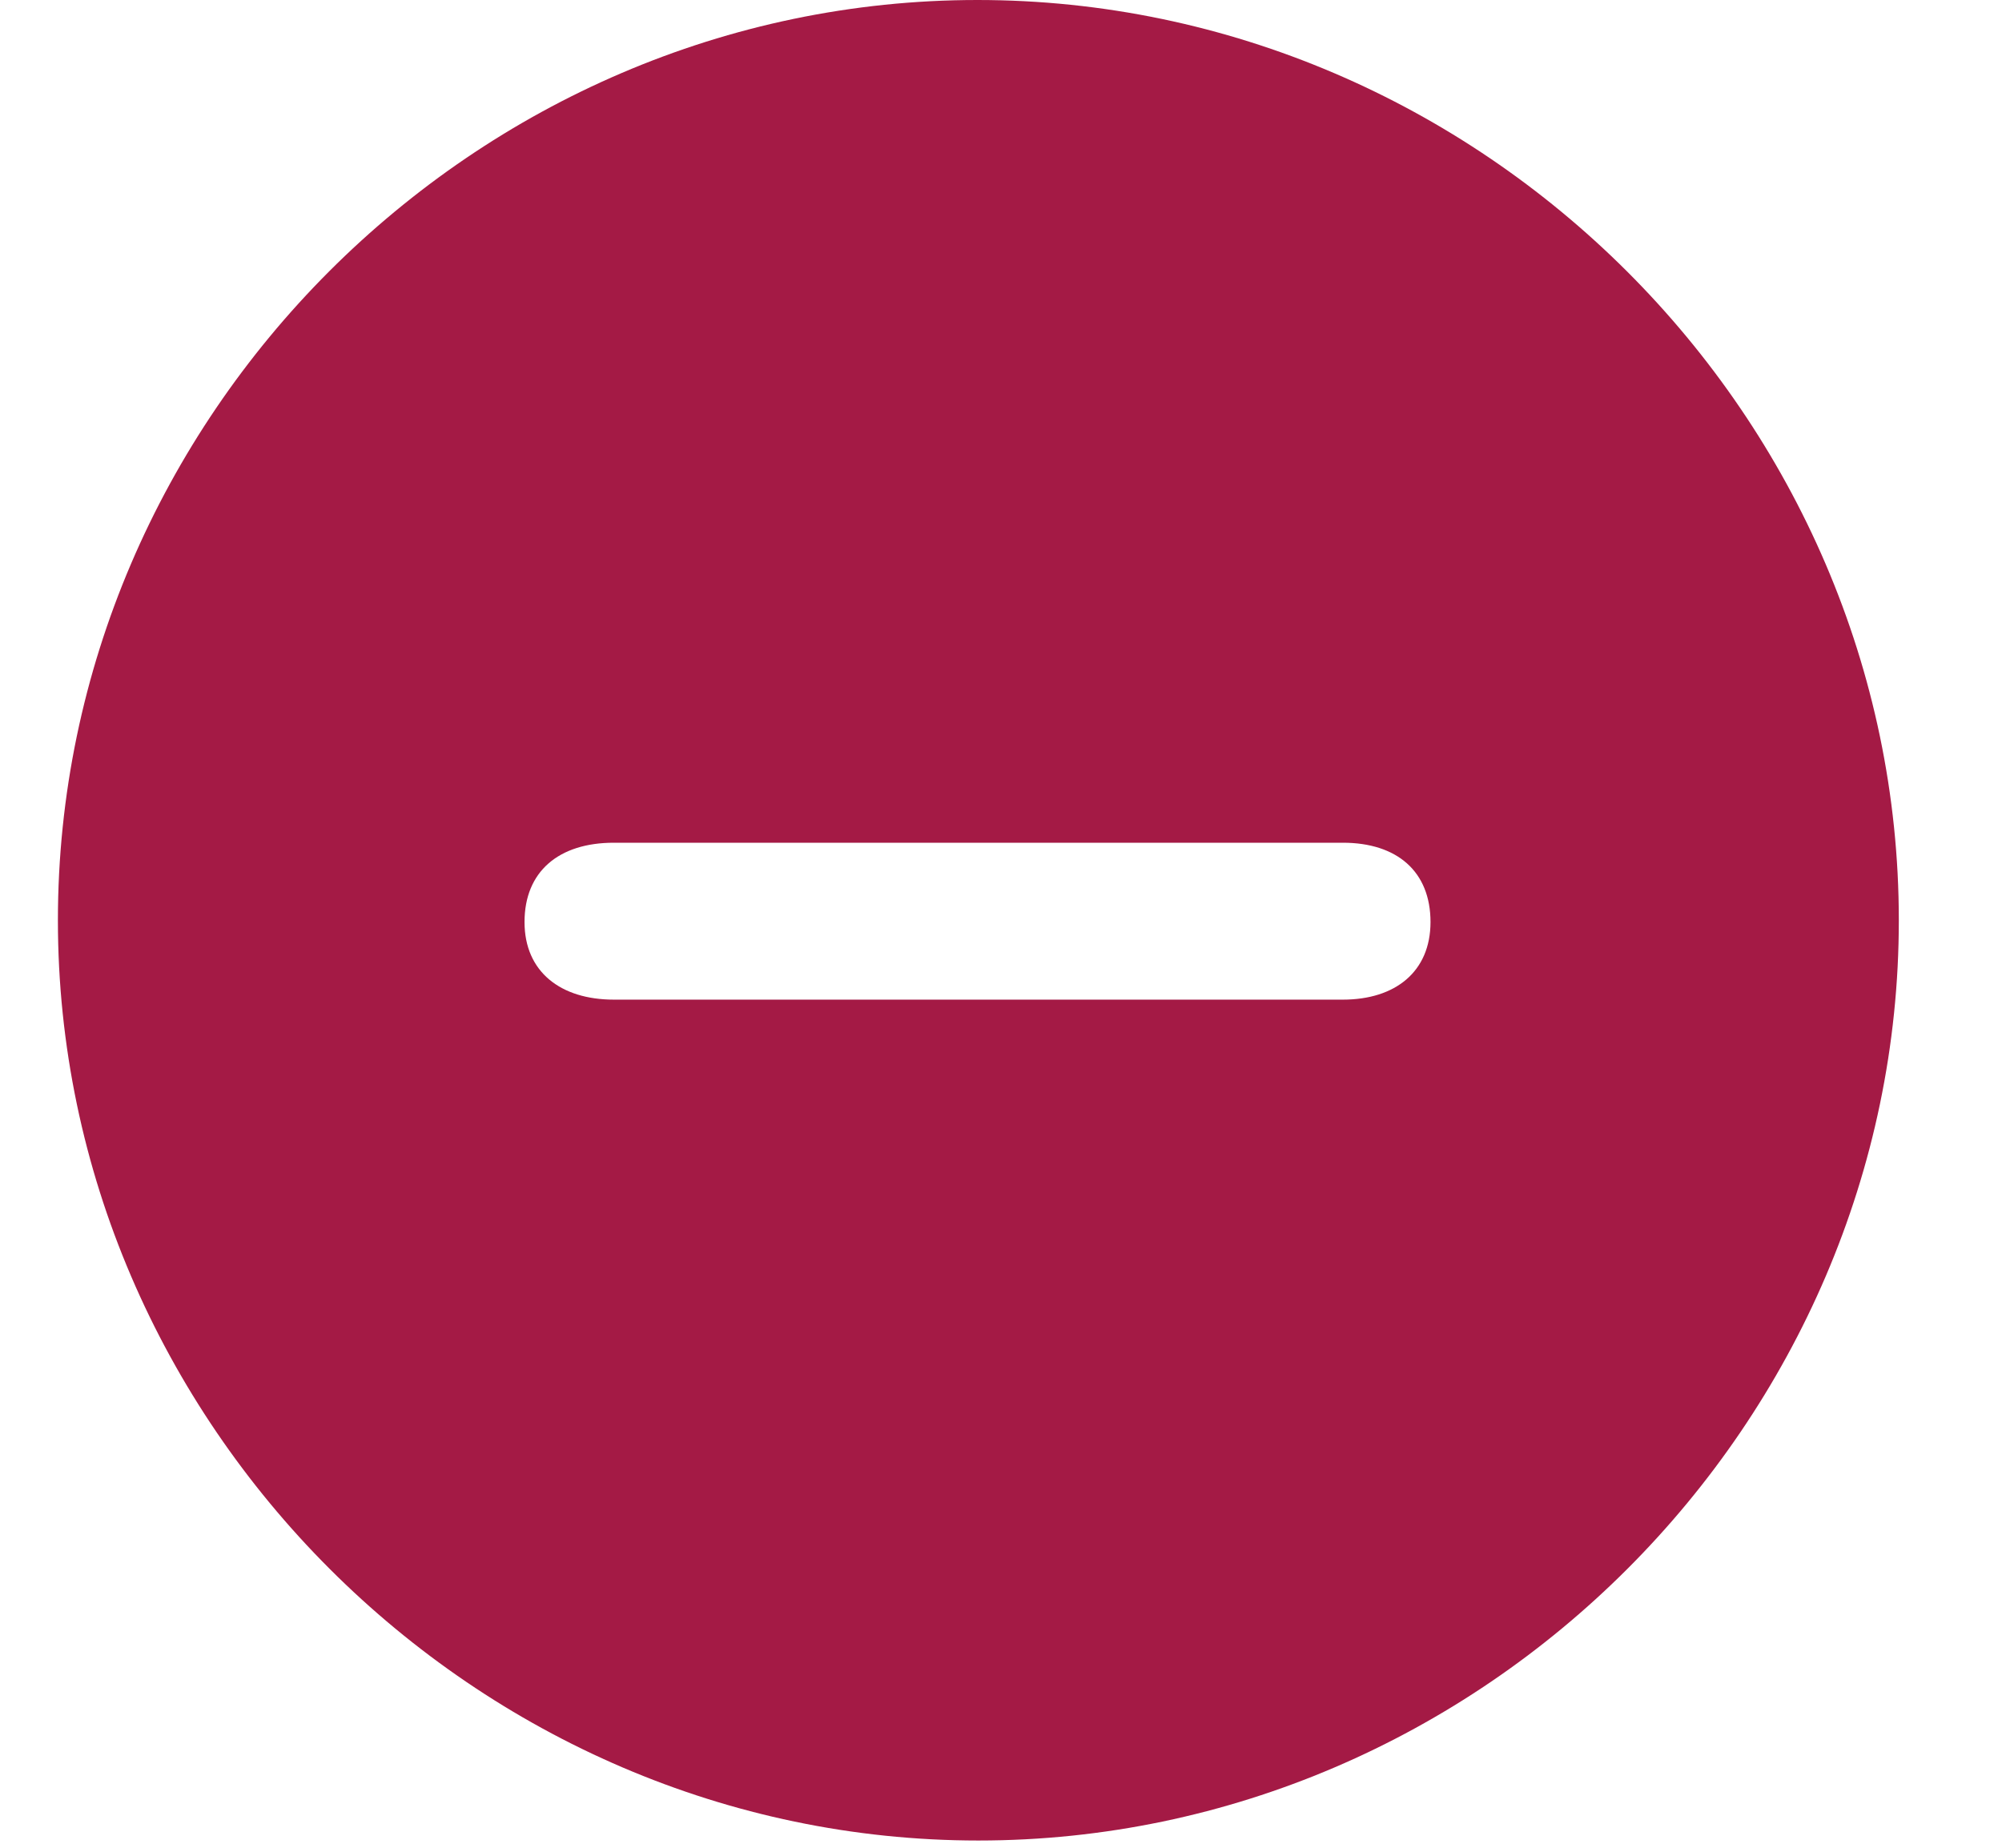
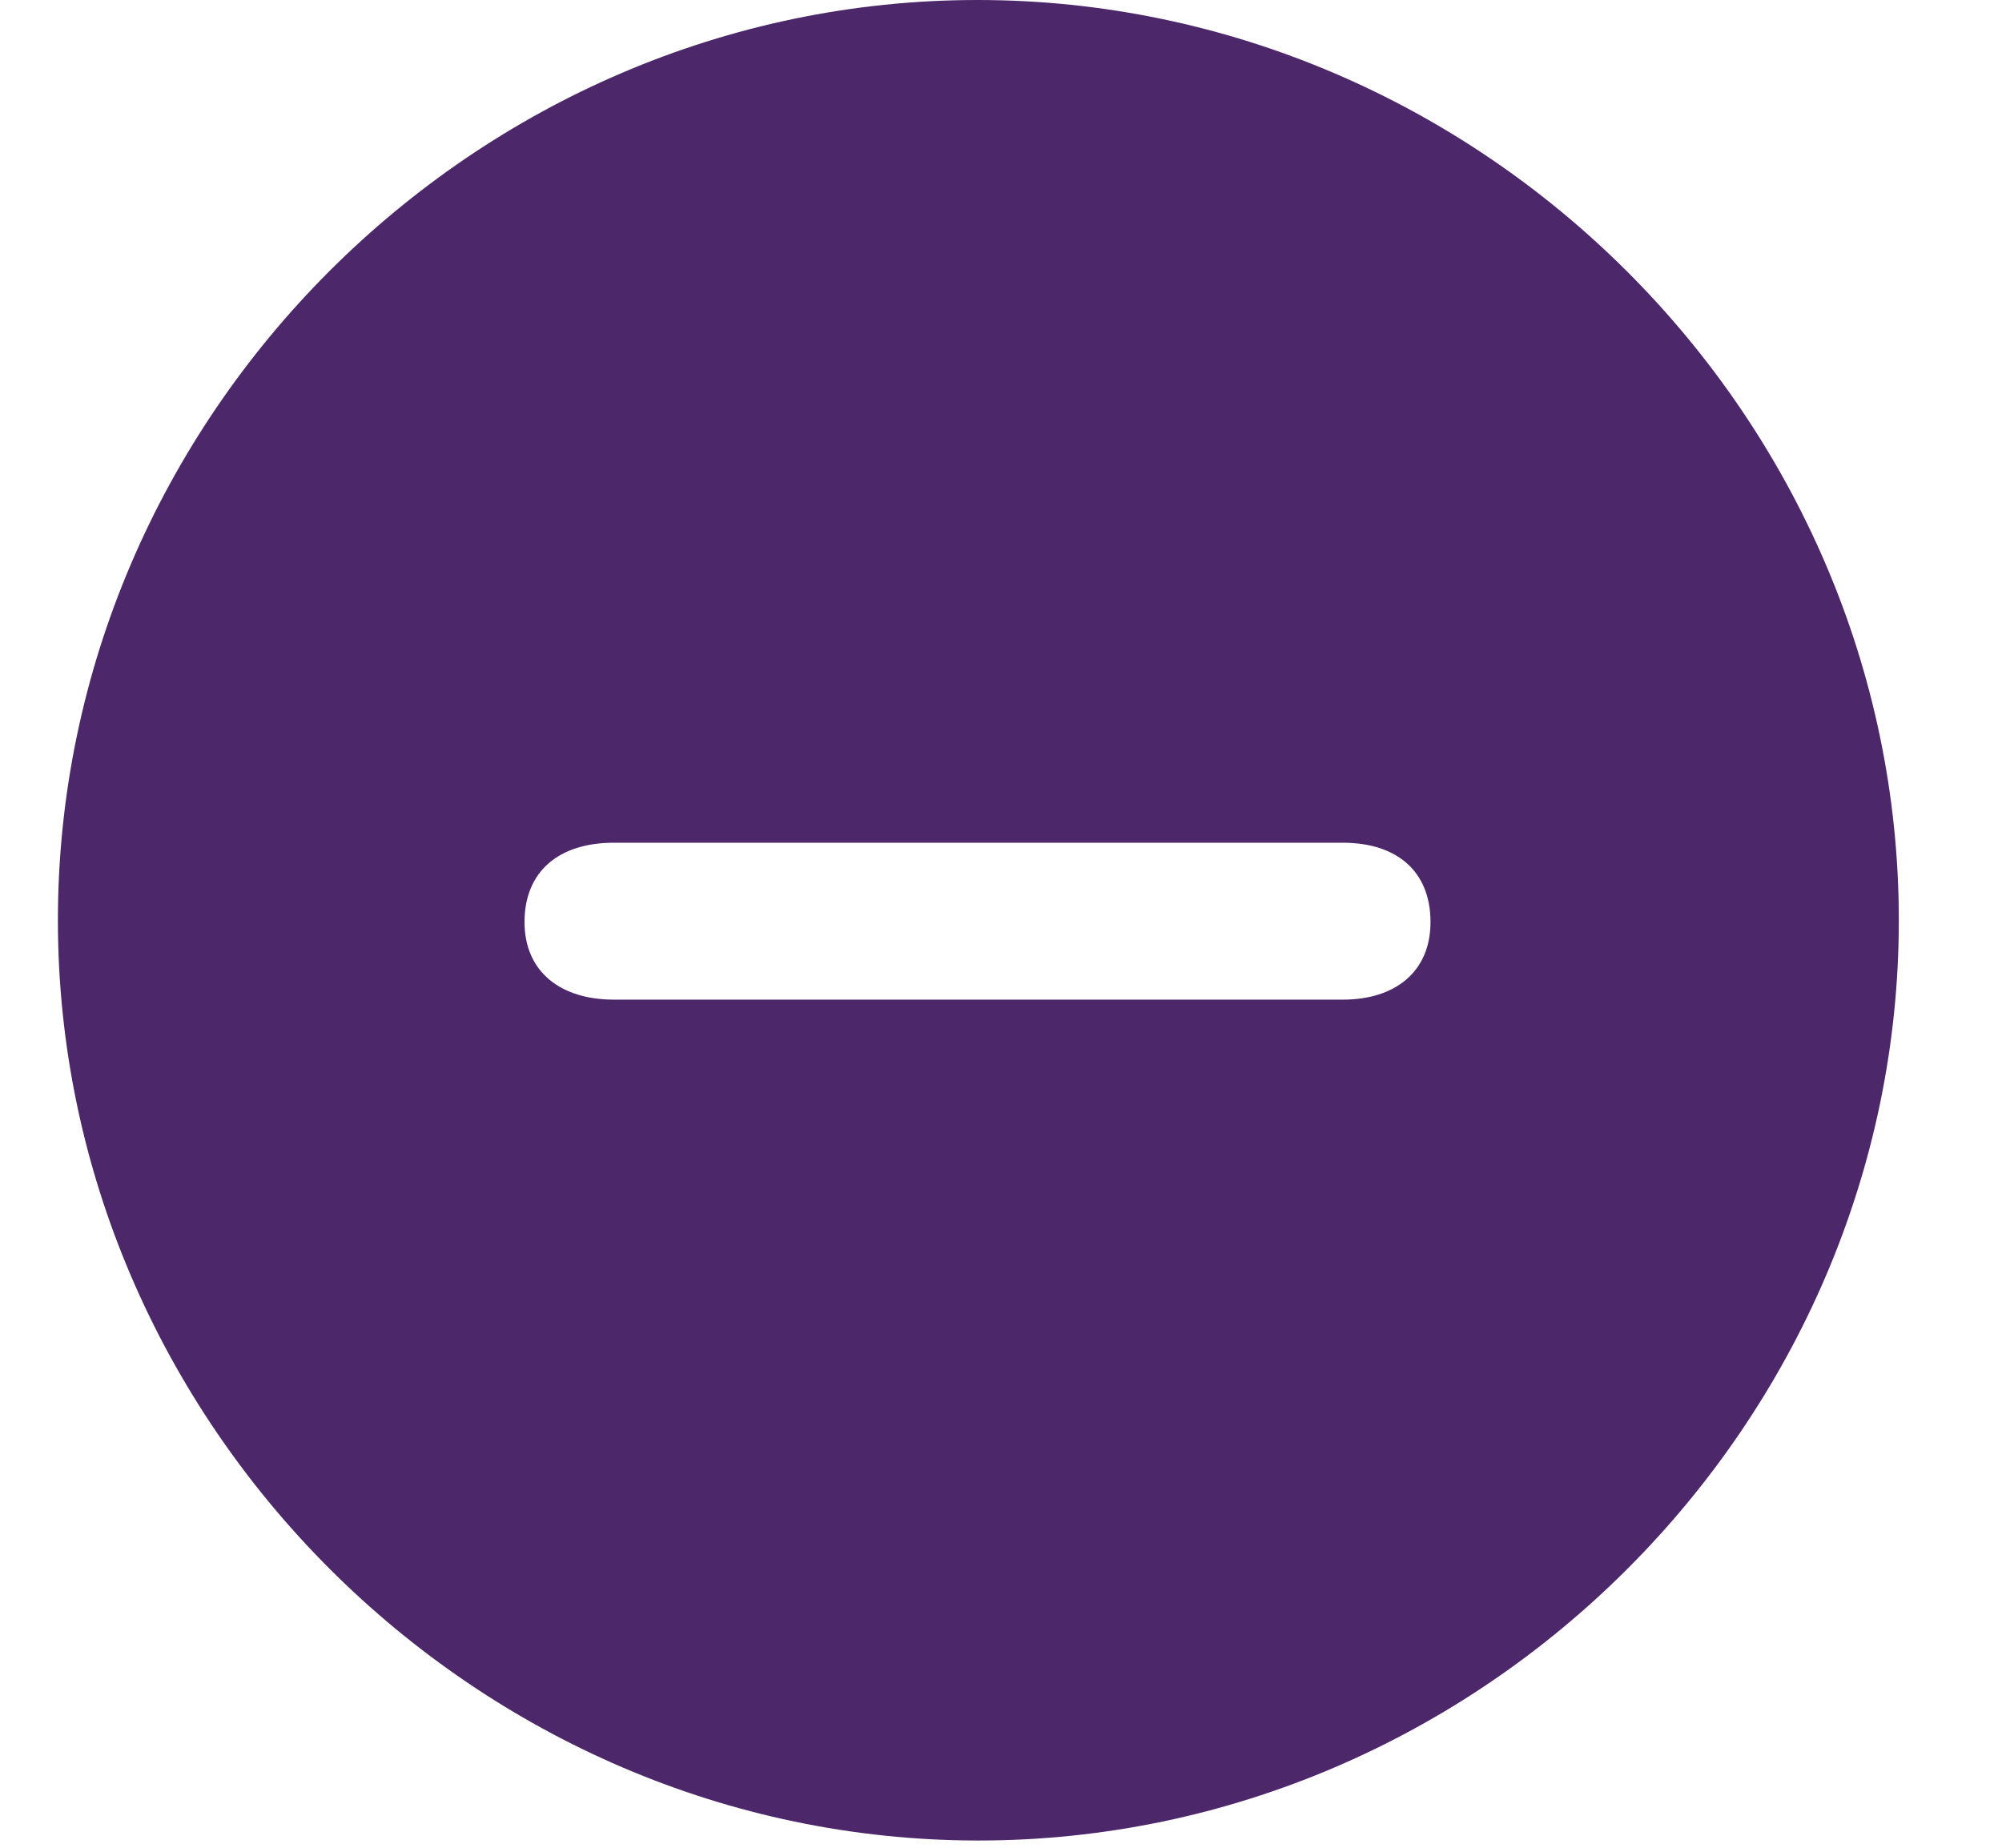
<svg xmlns="http://www.w3.org/2000/svg" width="13" height="12" viewBox="0 0 13 12" fill="none">
-   <path d="M6.353 11.953C9.623 11.953 12.33 9.24 12.33 5.977C12.33 2.707 9.617 0 6.347 0C3.083 0 0.376 2.707 0.376 5.977C0.376 9.24 3.089 11.953 6.353 11.953ZM3.986 6.492C3.64 6.492 3.406 6.311 3.406 5.988C3.406 5.66 3.628 5.473 3.986 5.473H8.72C9.072 5.473 9.289 5.66 9.289 5.988C9.289 6.311 9.06 6.492 8.72 6.492H3.986Z" fill="#A41A45" />
+   <path d="M6.353 11.953C9.623 11.953 12.33 9.24 12.33 5.977C12.33 2.707 9.617 0 6.347 0C3.083 0 0.376 2.707 0.376 5.977C0.376 9.24 3.089 11.953 6.353 11.953ZM3.986 6.492C3.64 6.492 3.406 6.311 3.406 5.988C3.406 5.66 3.628 5.473 3.986 5.473H8.72C9.072 5.473 9.289 5.66 9.289 5.988C9.289 6.311 9.06 6.492 8.72 6.492H3.986Z" fill="#4C276A" />
</svg>
